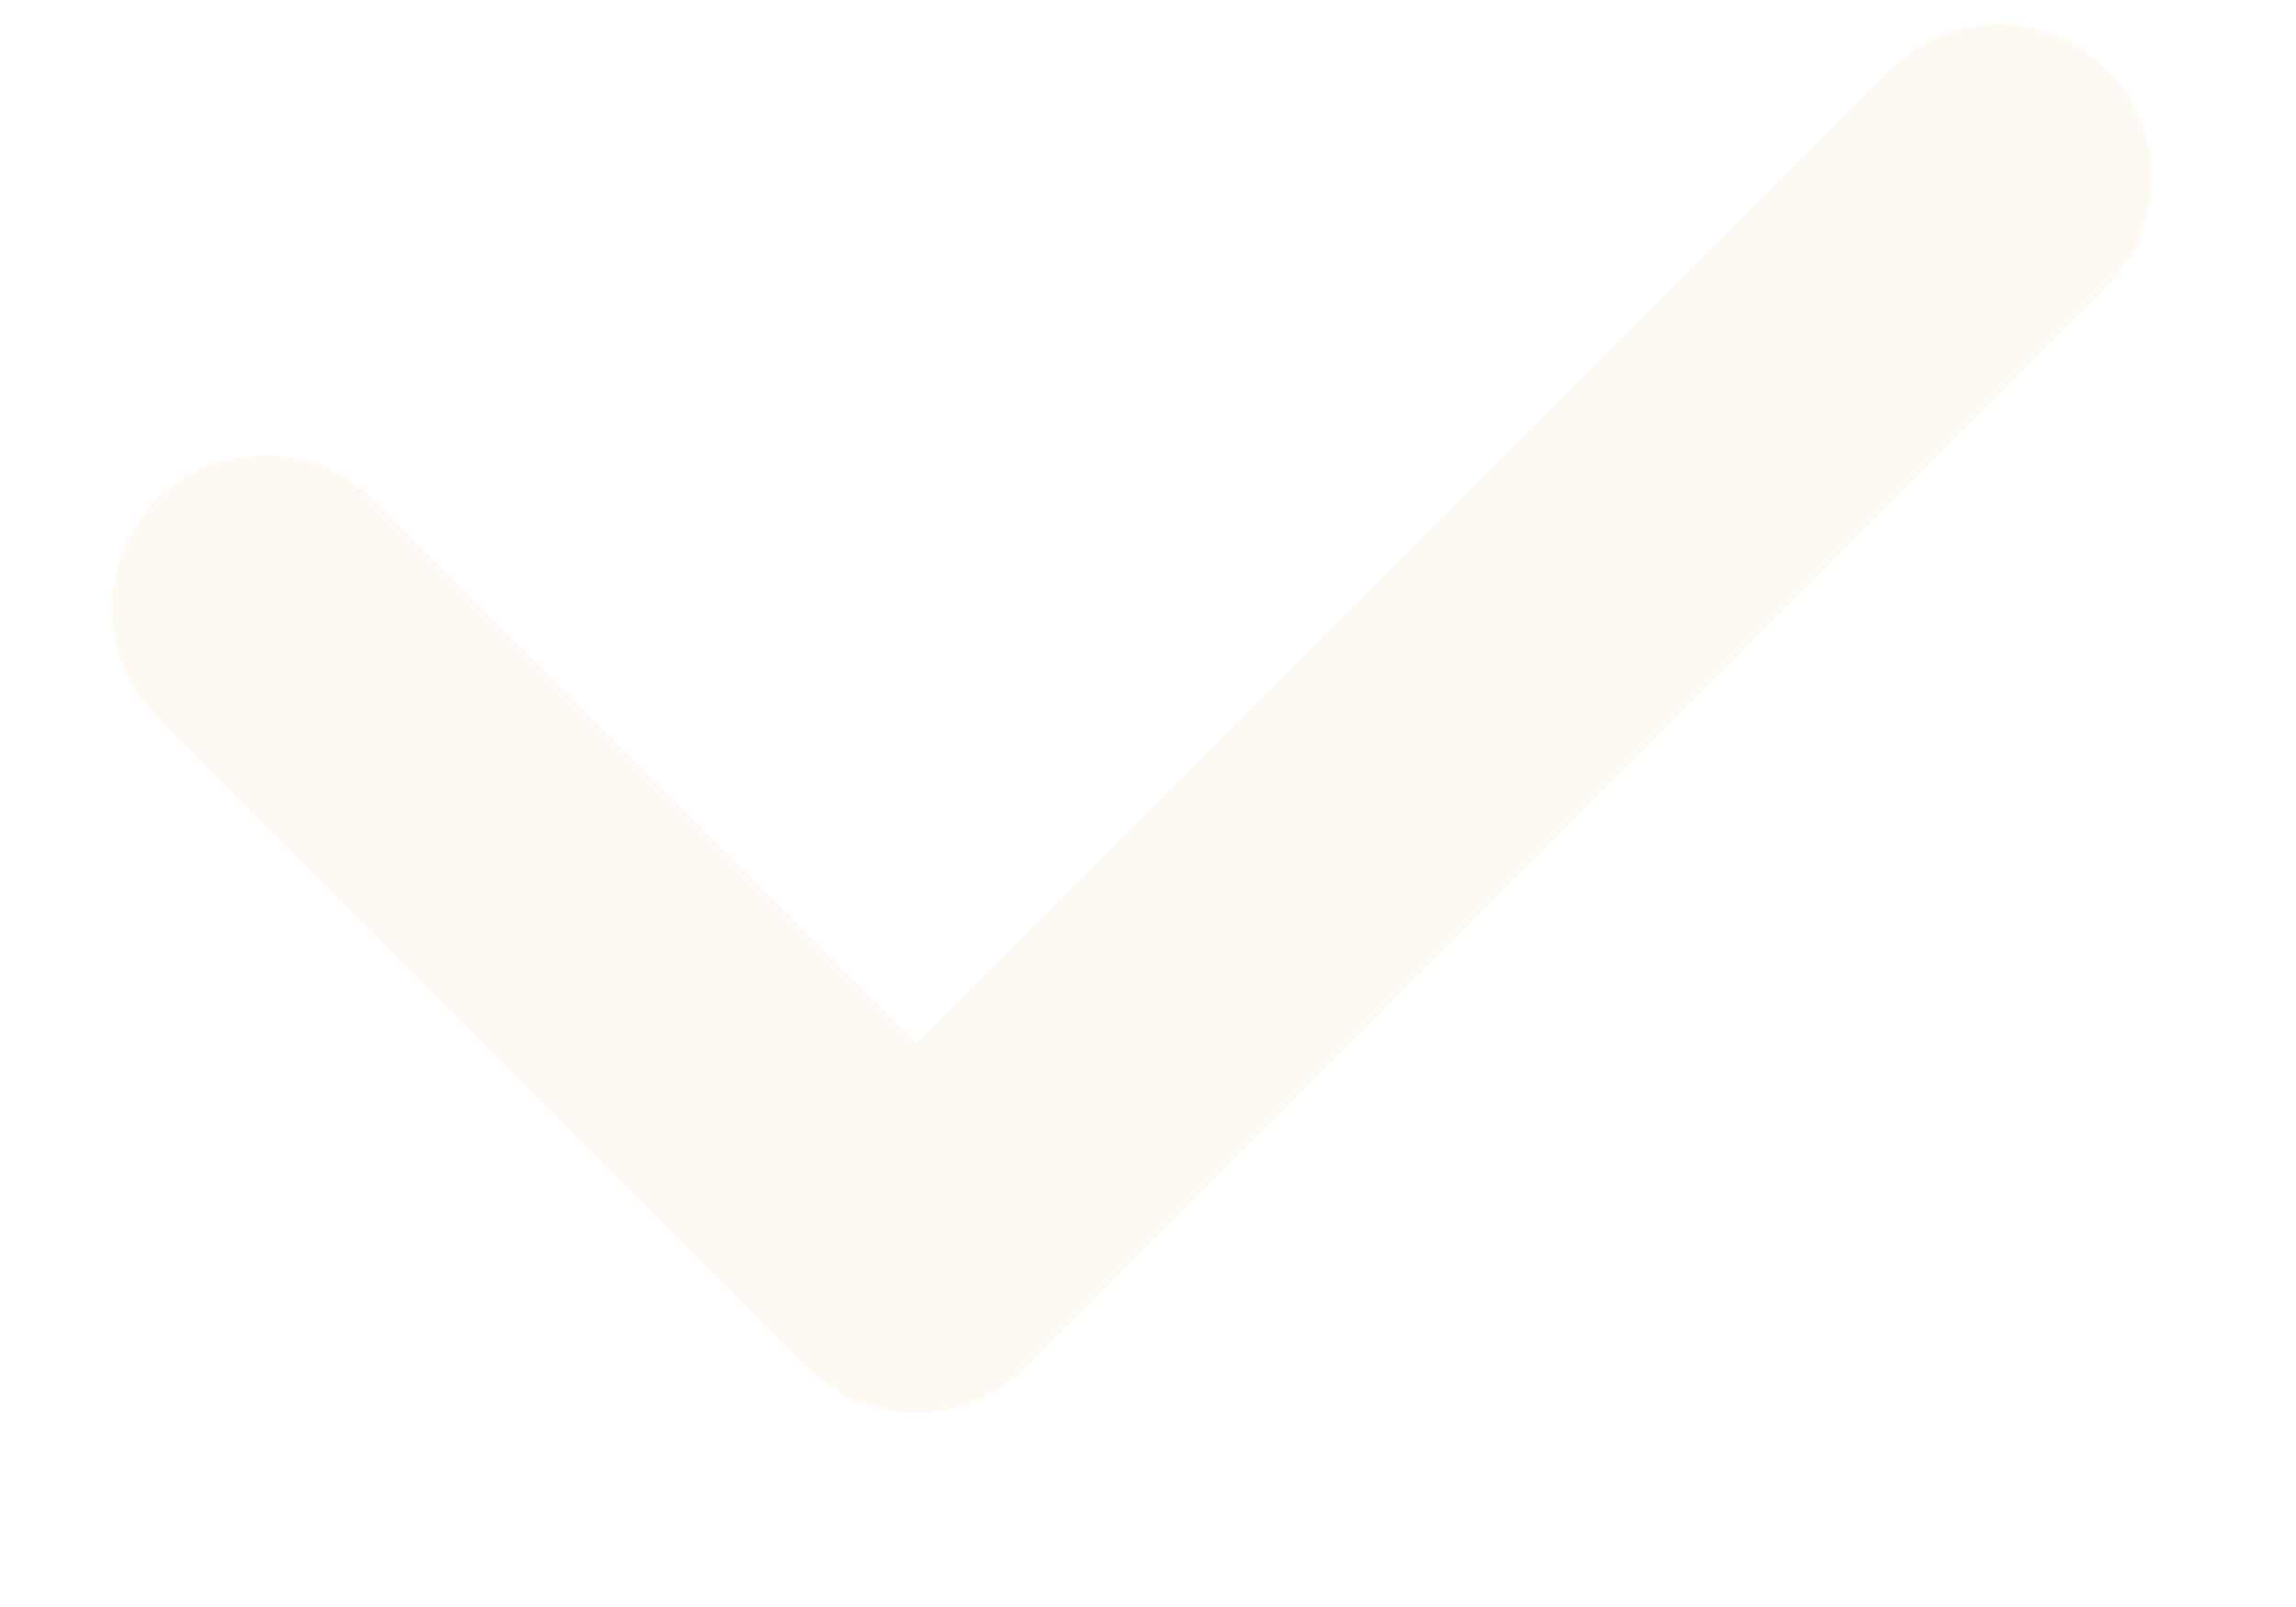
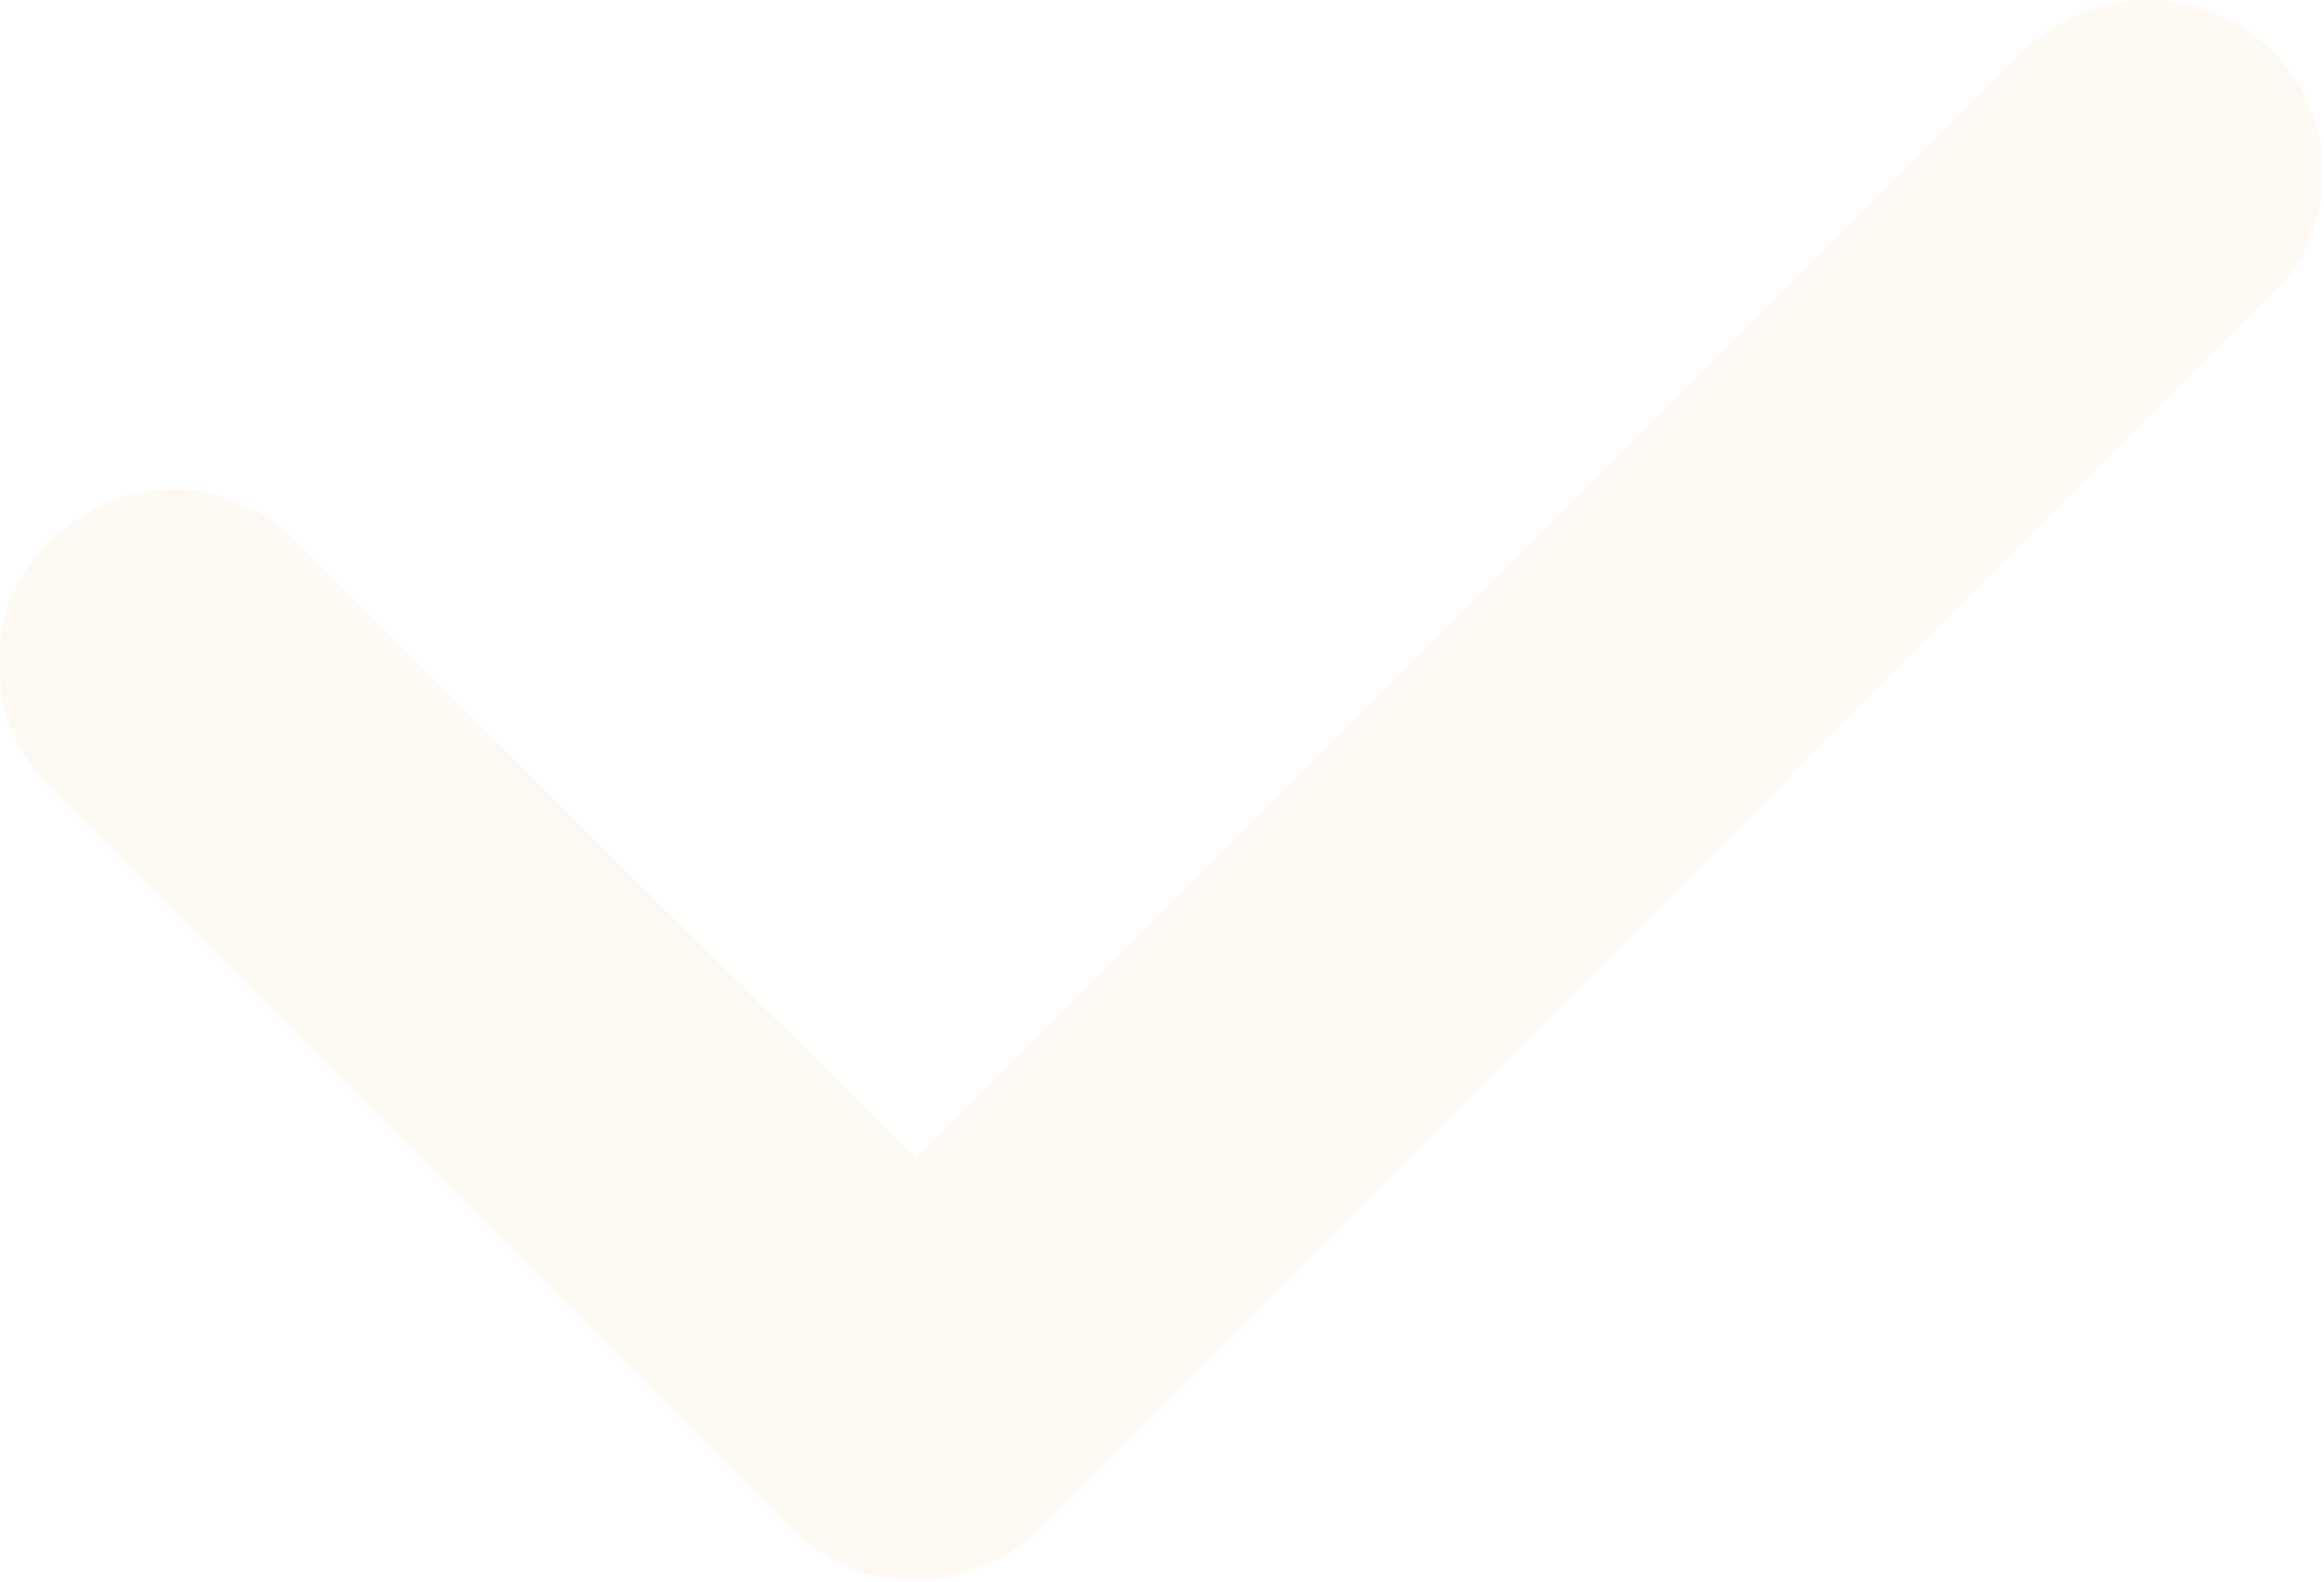
- <svg xmlns="http://www.w3.org/2000/svg" width="10" height="7" viewBox="0 0 10 7" fill="none">
-   <path d="M3.991 6.153C3.903 6.153 3.816 6.136 3.736 6.103C3.655 6.069 3.581 6.02 3.519 5.958L0.691 3.13C0.628 3.068 0.577 2.995 0.542 2.913C0.507 2.832 0.488 2.745 0.487 2.656C0.487 2.567 0.503 2.48 0.537 2.398C0.57 2.316 0.62 2.241 0.682 2.179C0.745 2.116 0.819 2.066 0.901 2.033C0.983 1.999 1.071 1.982 1.159 1.983C1.248 1.984 1.335 2.002 1.417 2.037C1.498 2.072 1.572 2.123 1.633 2.186L3.99 4.543L8.233 0.301C8.358 0.176 8.528 0.106 8.705 0.105C8.882 0.105 9.051 0.176 9.176 0.301C9.301 0.426 9.372 0.595 9.372 0.772C9.372 0.949 9.302 1.119 9.177 1.244L4.462 5.958C4.4 6.02 4.327 6.069 4.246 6.103C4.165 6.136 4.078 6.153 3.991 6.153Z" fill="#FFF9F4" />
+ <svg xmlns="http://www.w3.org/2000/svg" width="8.884" height="6.048" viewBox="0 0 8.884 6.048" fill="none">
+   <defs />
+   <path id="Vector" d="M3.5 6.04C3.41 6.04 3.32 6.03 3.24 5.99C3.16 5.96 3.09 5.91 3.03 5.85L0.2 3.02C0.14 2.96 0.08 2.88 0.05 2.8C0.01 2.72 0 2.63 0 2.55C-0.01 2.46 0.01 2.37 0.04 2.29C0.08 2.2 0.13 2.13 0.19 2.07C0.25 2.01 0.33 1.96 0.41 1.92C0.49 1.89 0.58 1.87 0.67 1.87C0.76 1.87 0.84 1.89 0.92 1.93C1.01 1.96 1.08 2.01 1.14 2.08L3.5 4.43L7.74 0.19C7.87 0.07 8.04 0 8.21 0C8.39 0 8.56 0.07 8.68 0.19C8.81 0.32 8.88 0.48 8.88 0.66C8.88 0.84 8.81 1.01 8.68 1.13L3.97 5.85C3.91 5.91 3.83 5.96 3.75 5.99C3.67 6.03 3.59 6.04 3.5 6.04Z" fill="#FFF9F4" fill-opacity="1" fill-rule="nonzero" />
</svg>
